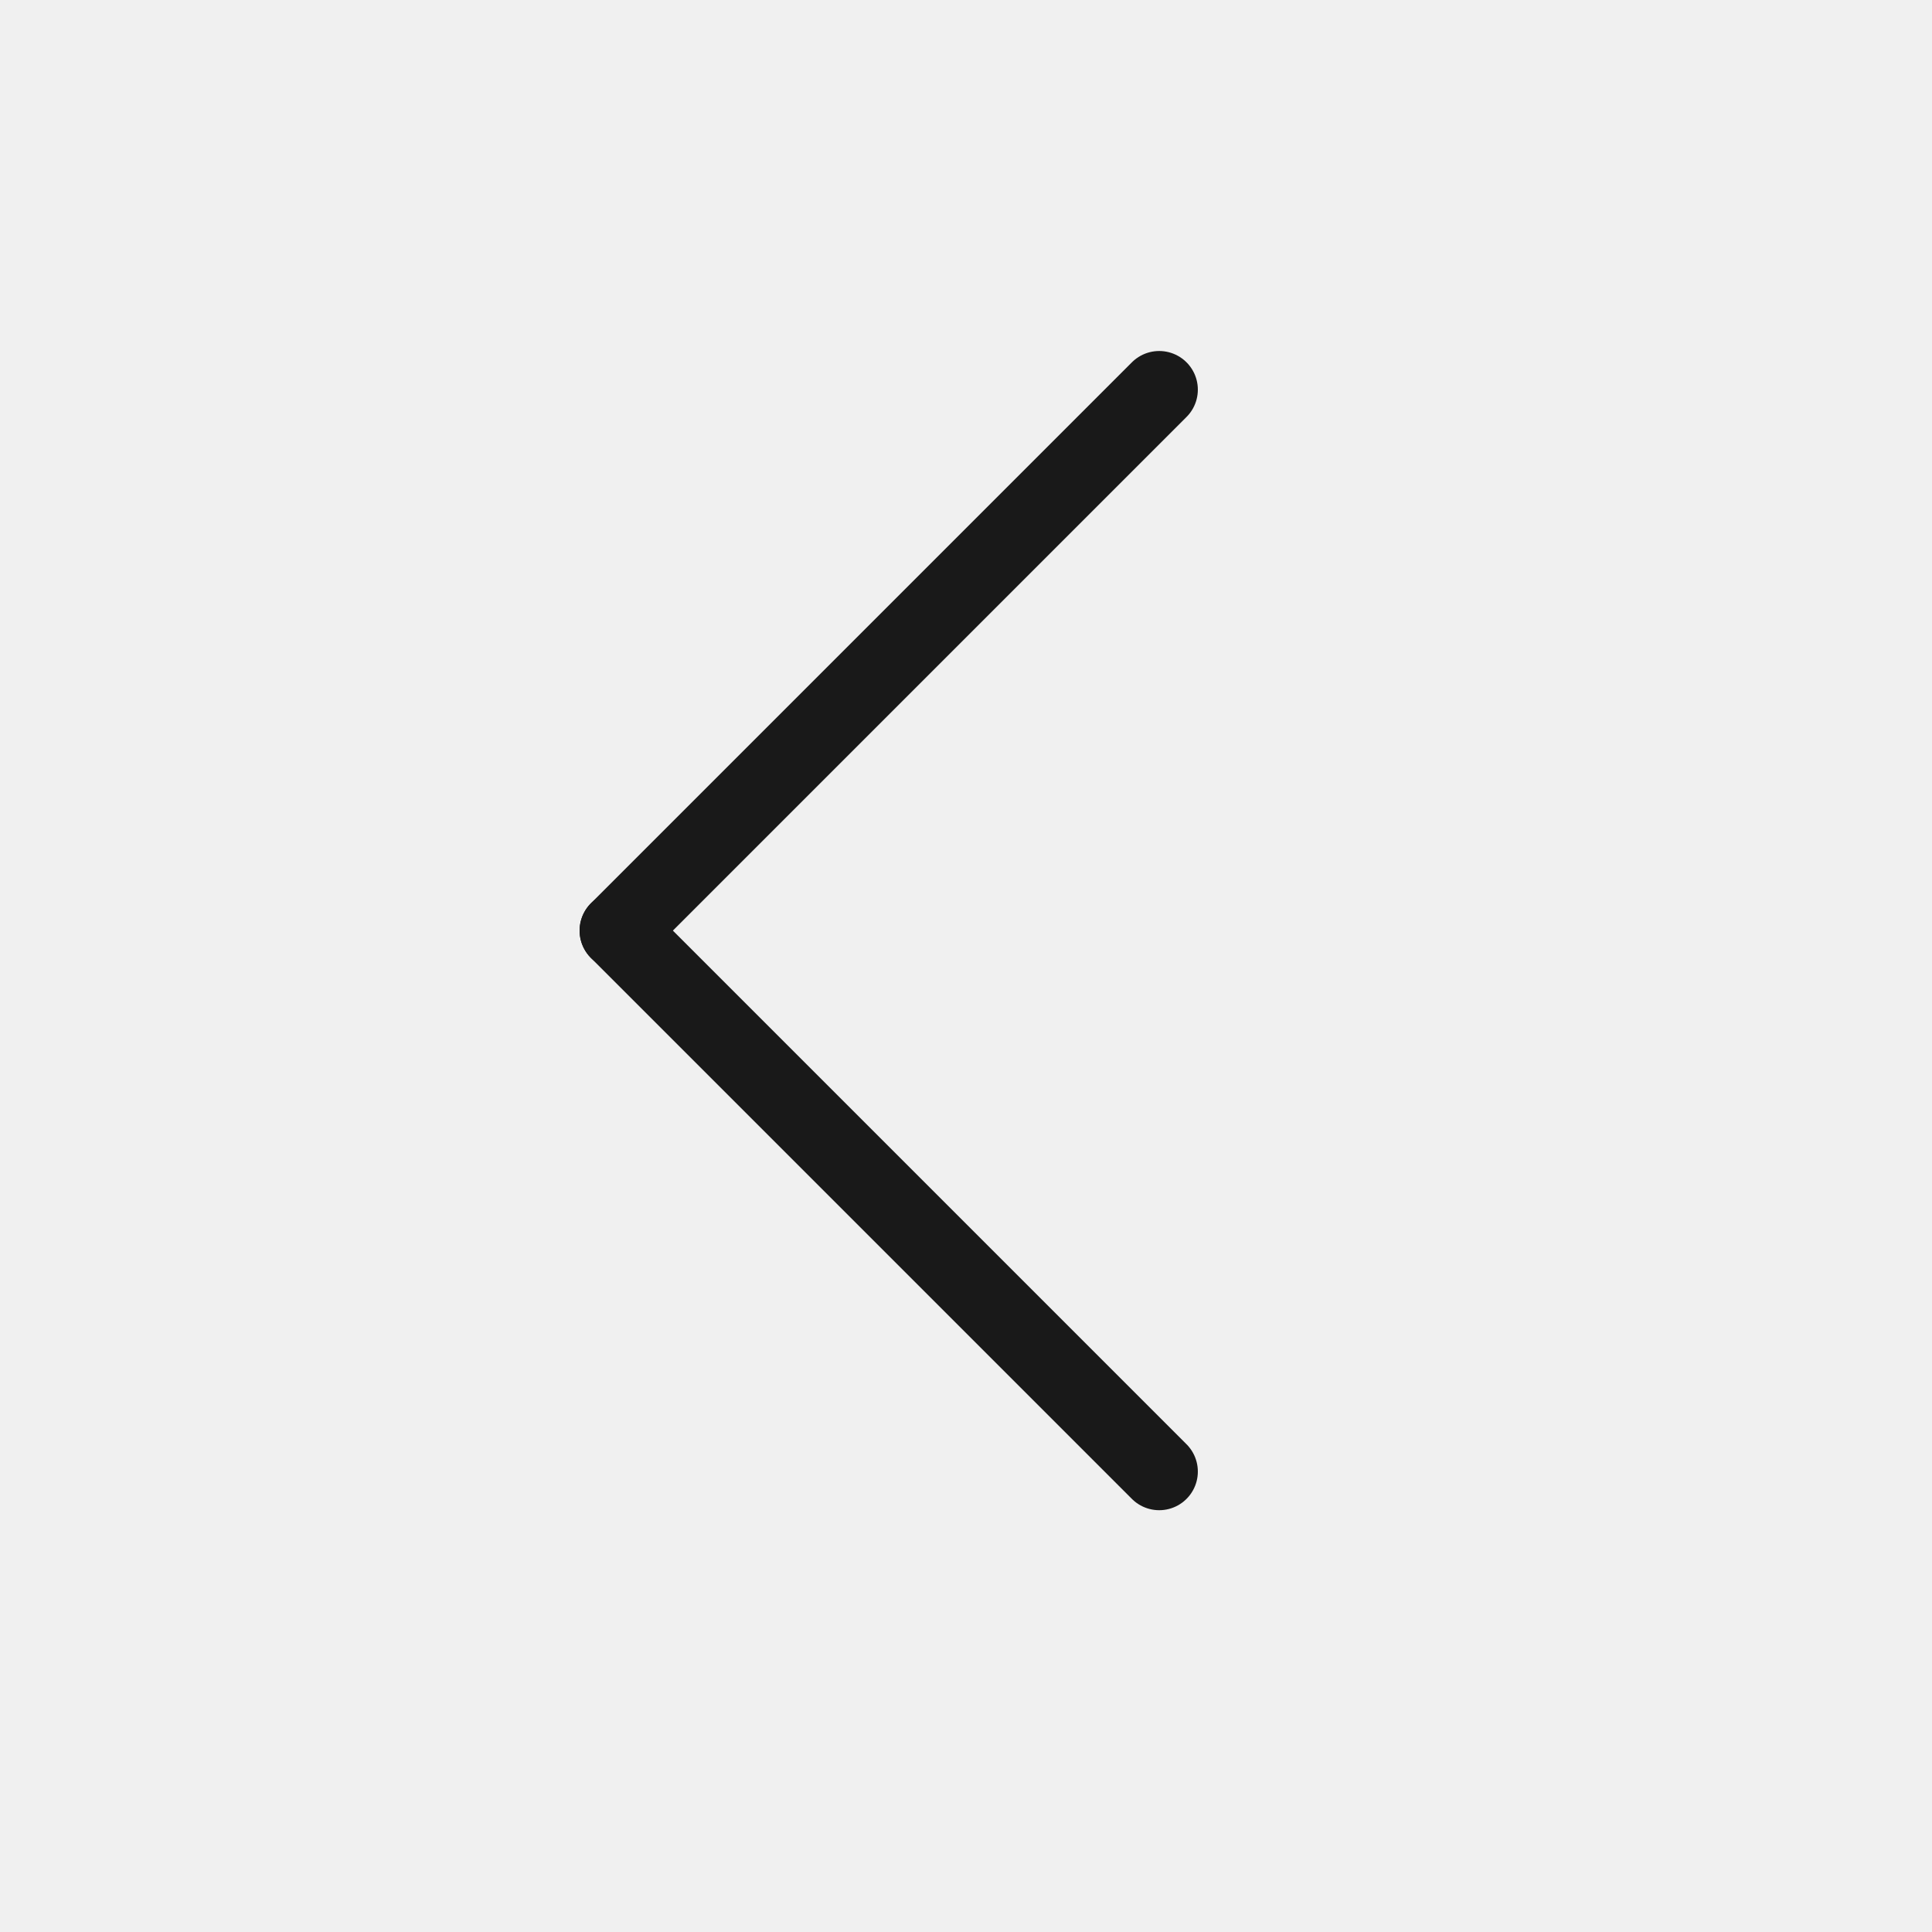
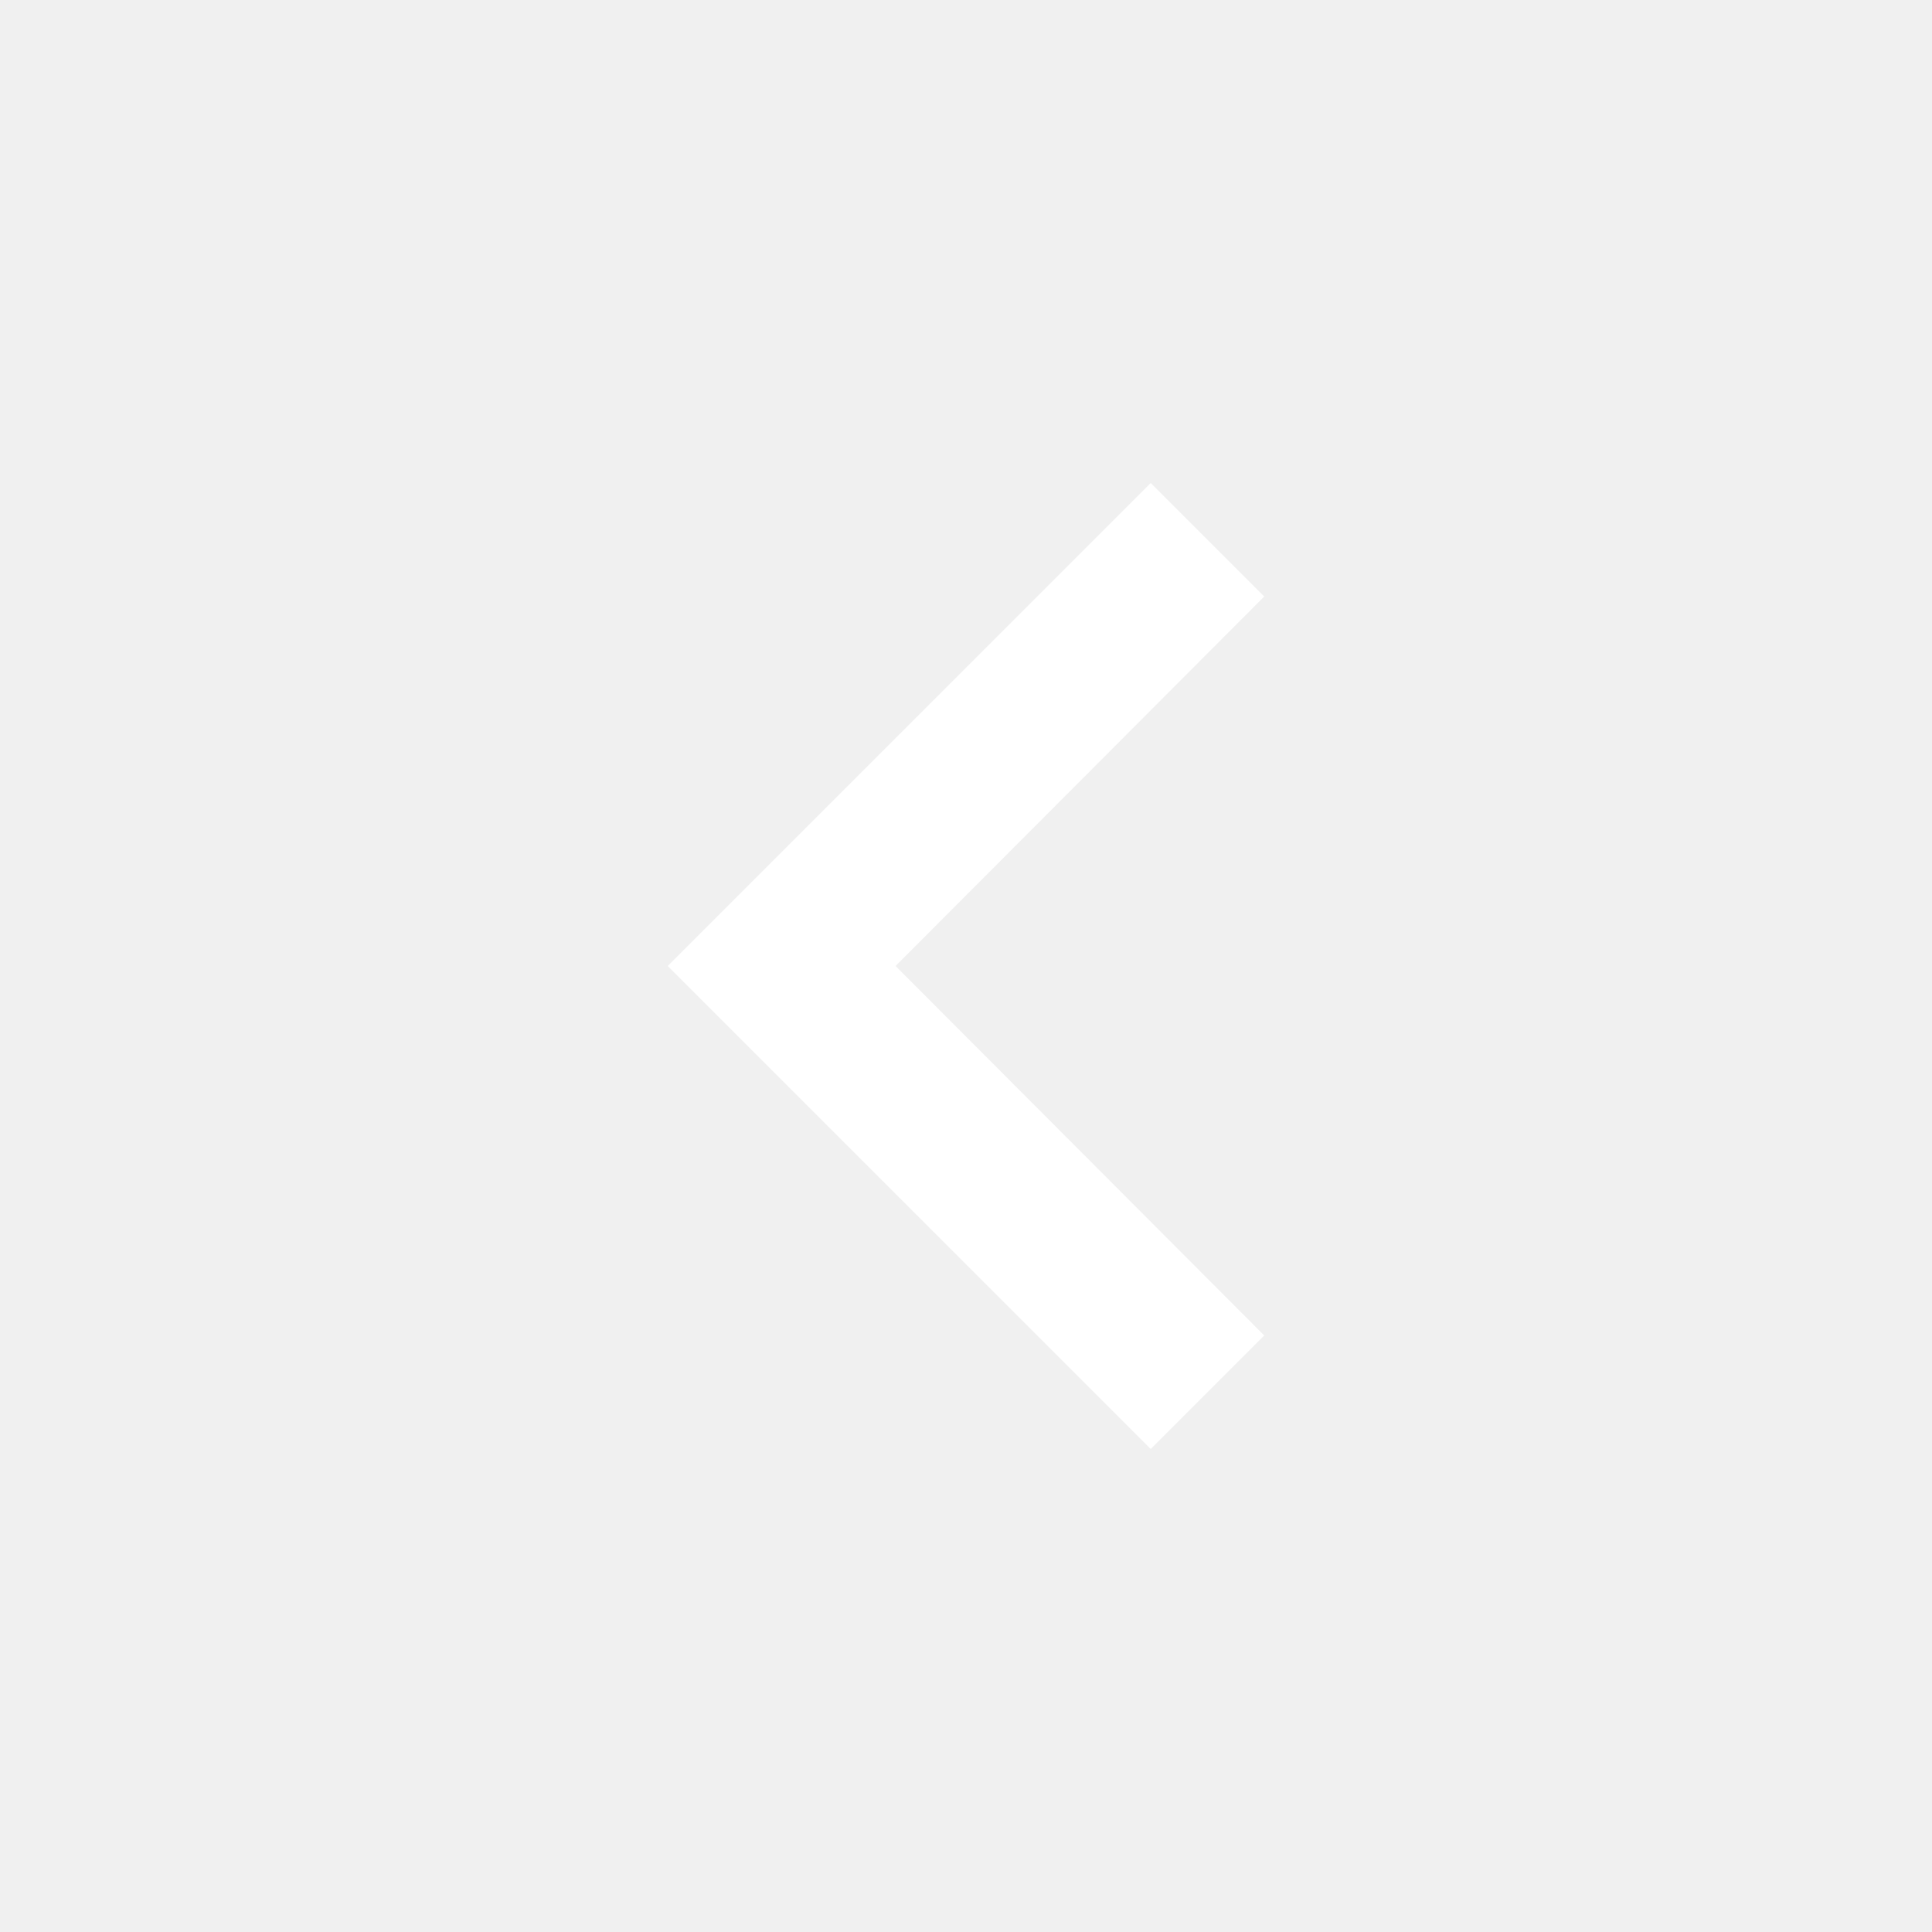
- <svg xmlns="http://www.w3.org/2000/svg" width="25" height="25" viewBox="0 0 25 25">
-   <g id="arrow_left" data-name="arrow_left" transform="translate(0.5 0.5)">
-     <path id="패스_56" data-name="패스 56" d="M0,0H24V24H0Z" fill="#fff" stroke="#4e4e4e" stroke-width="1" opacity="0" />
-     <line id="선_9" data-name="선 9" y1="7" x2="7" transform="translate(7.5 4.542)" fill="none" stroke="#191919" stroke-linecap="round" stroke-miterlimit="10" stroke-width="1" />
-     <line id="선_10" data-name="선 10" x1="7" y1="7" transform="translate(7.5 11.542)" fill="none" stroke="#191919" stroke-linecap="round" stroke-miterlimit="10" stroke-width="1" />
-   </g>
+ <svg xmlns="http://www.w3.org/2000/svg" width="24" height="24" viewBox="0 0 24 24" fill="none">
+   <path d="M15.705 7.41L14.295 6L8.295 12L14.295 18L15.705 16.59L11.125 12L15.705 7.41Z" fill="white" />
</svg>
